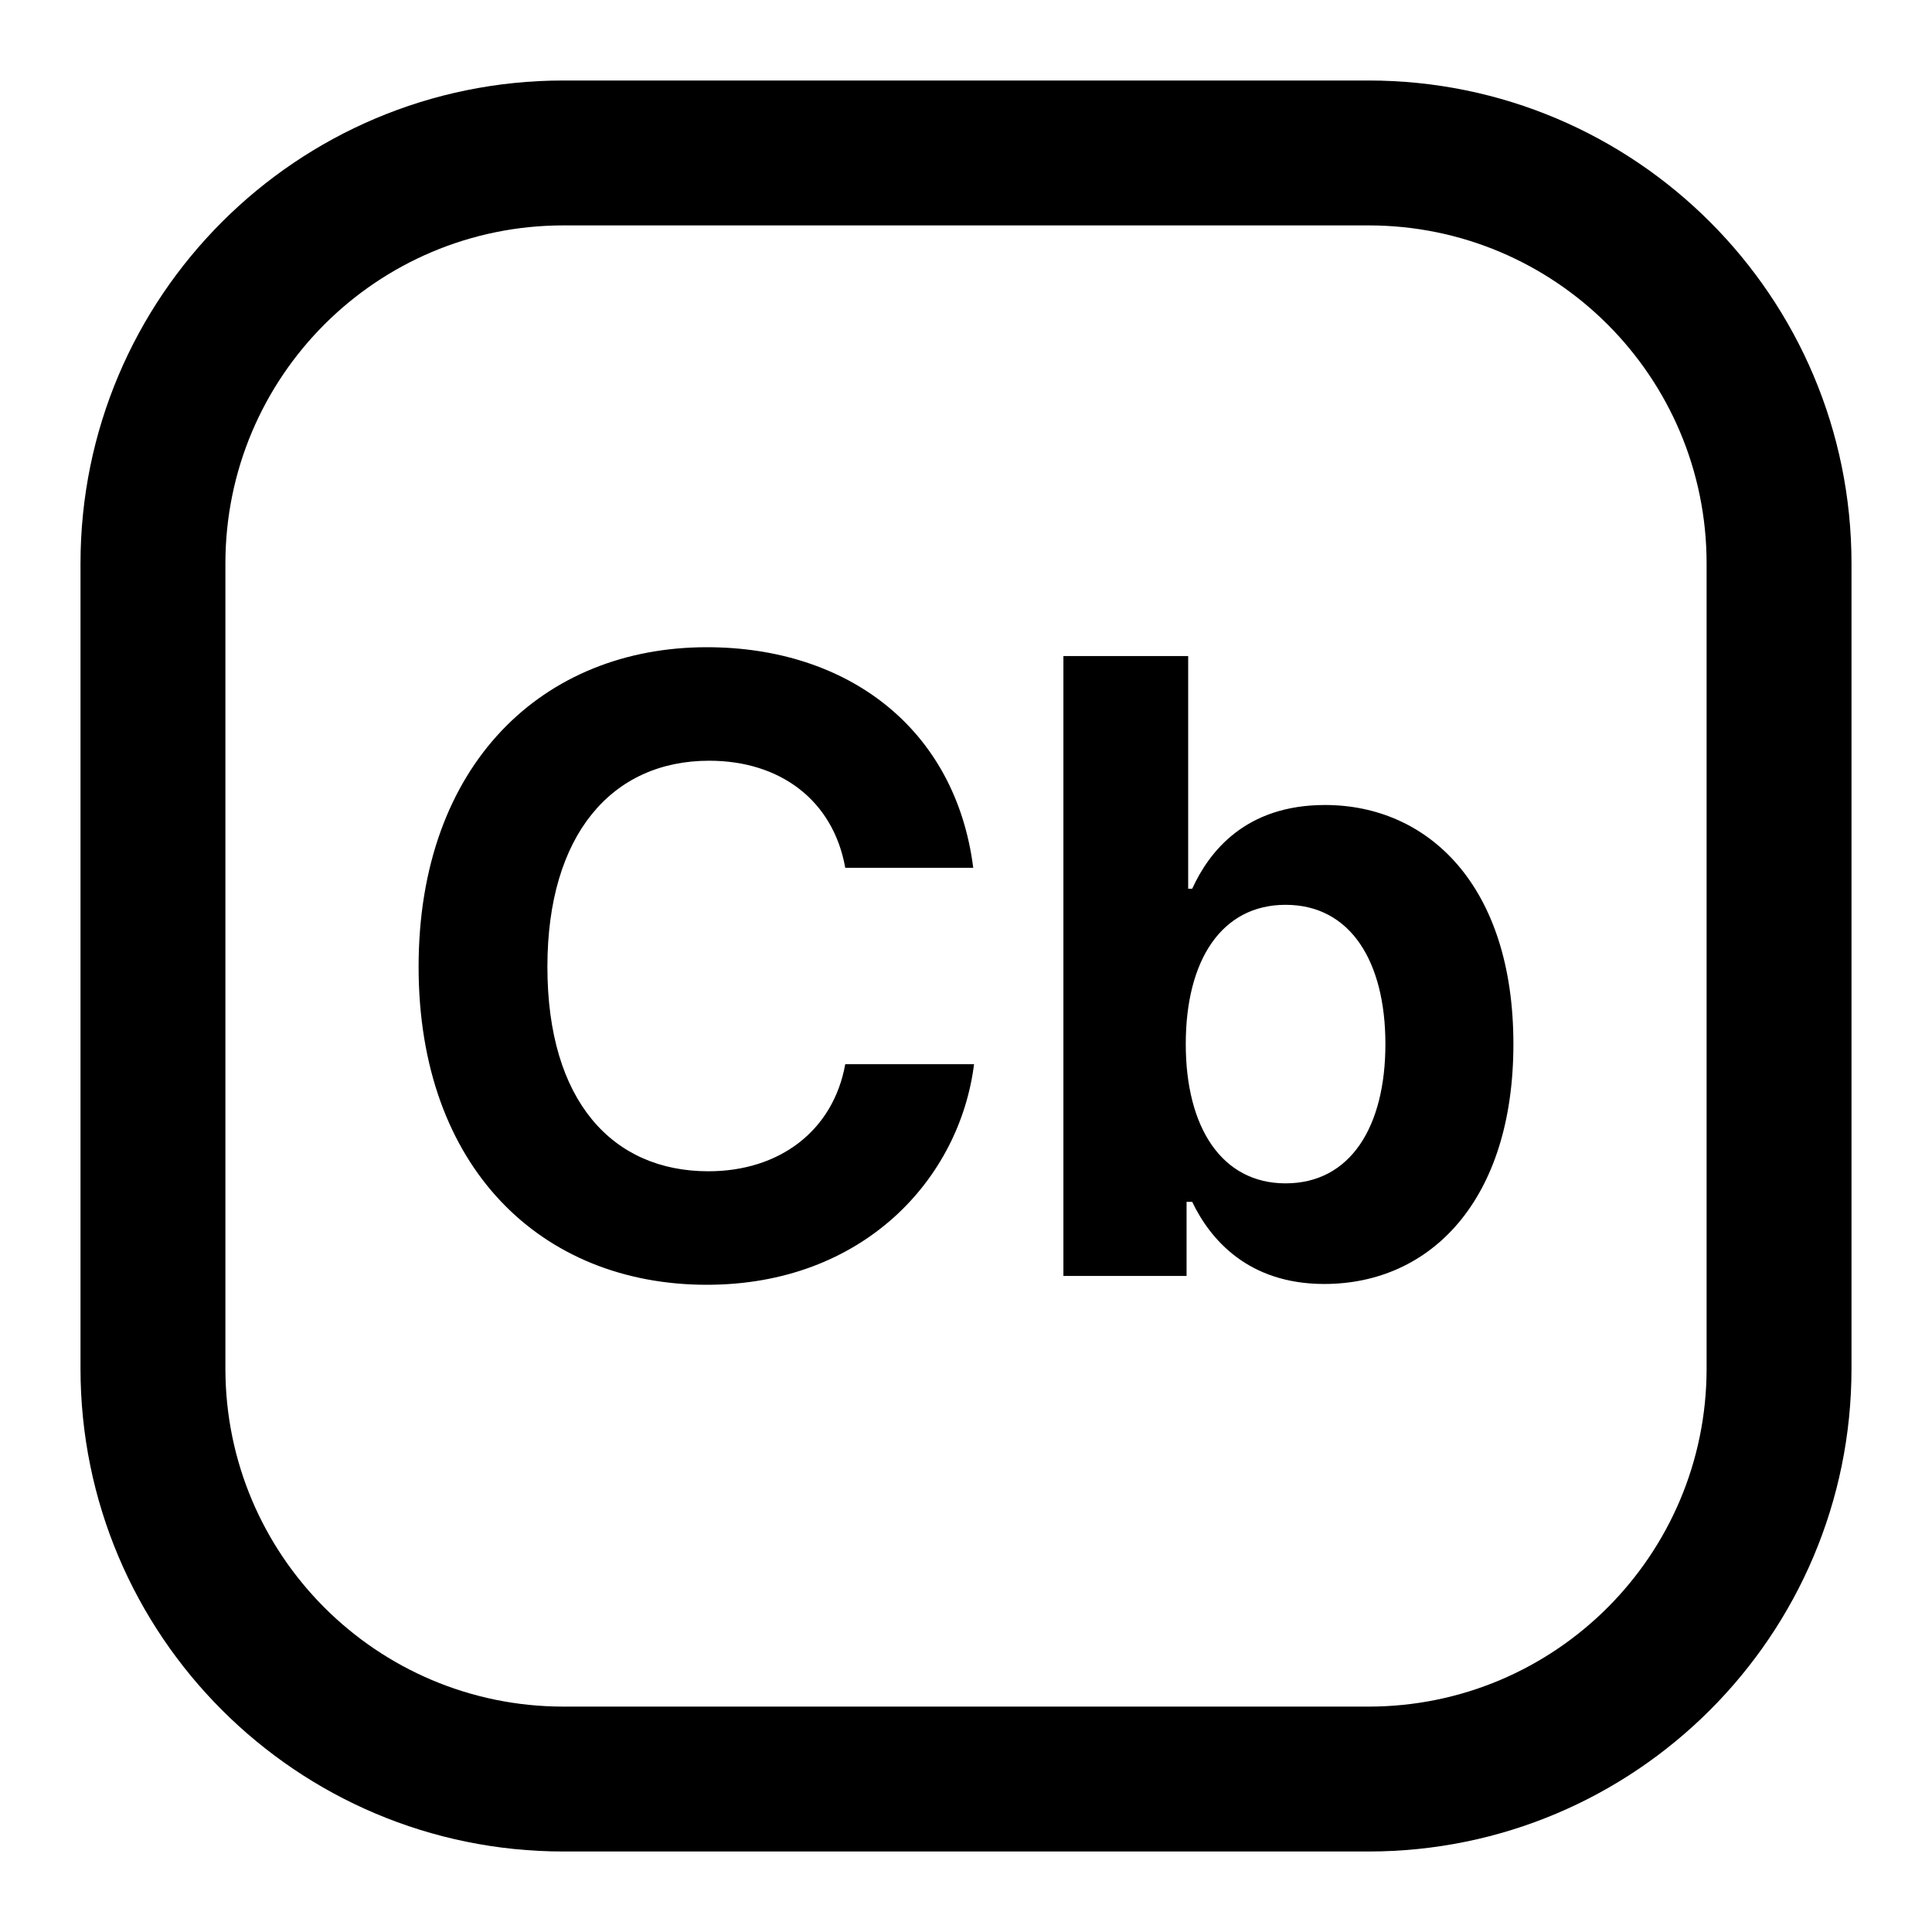
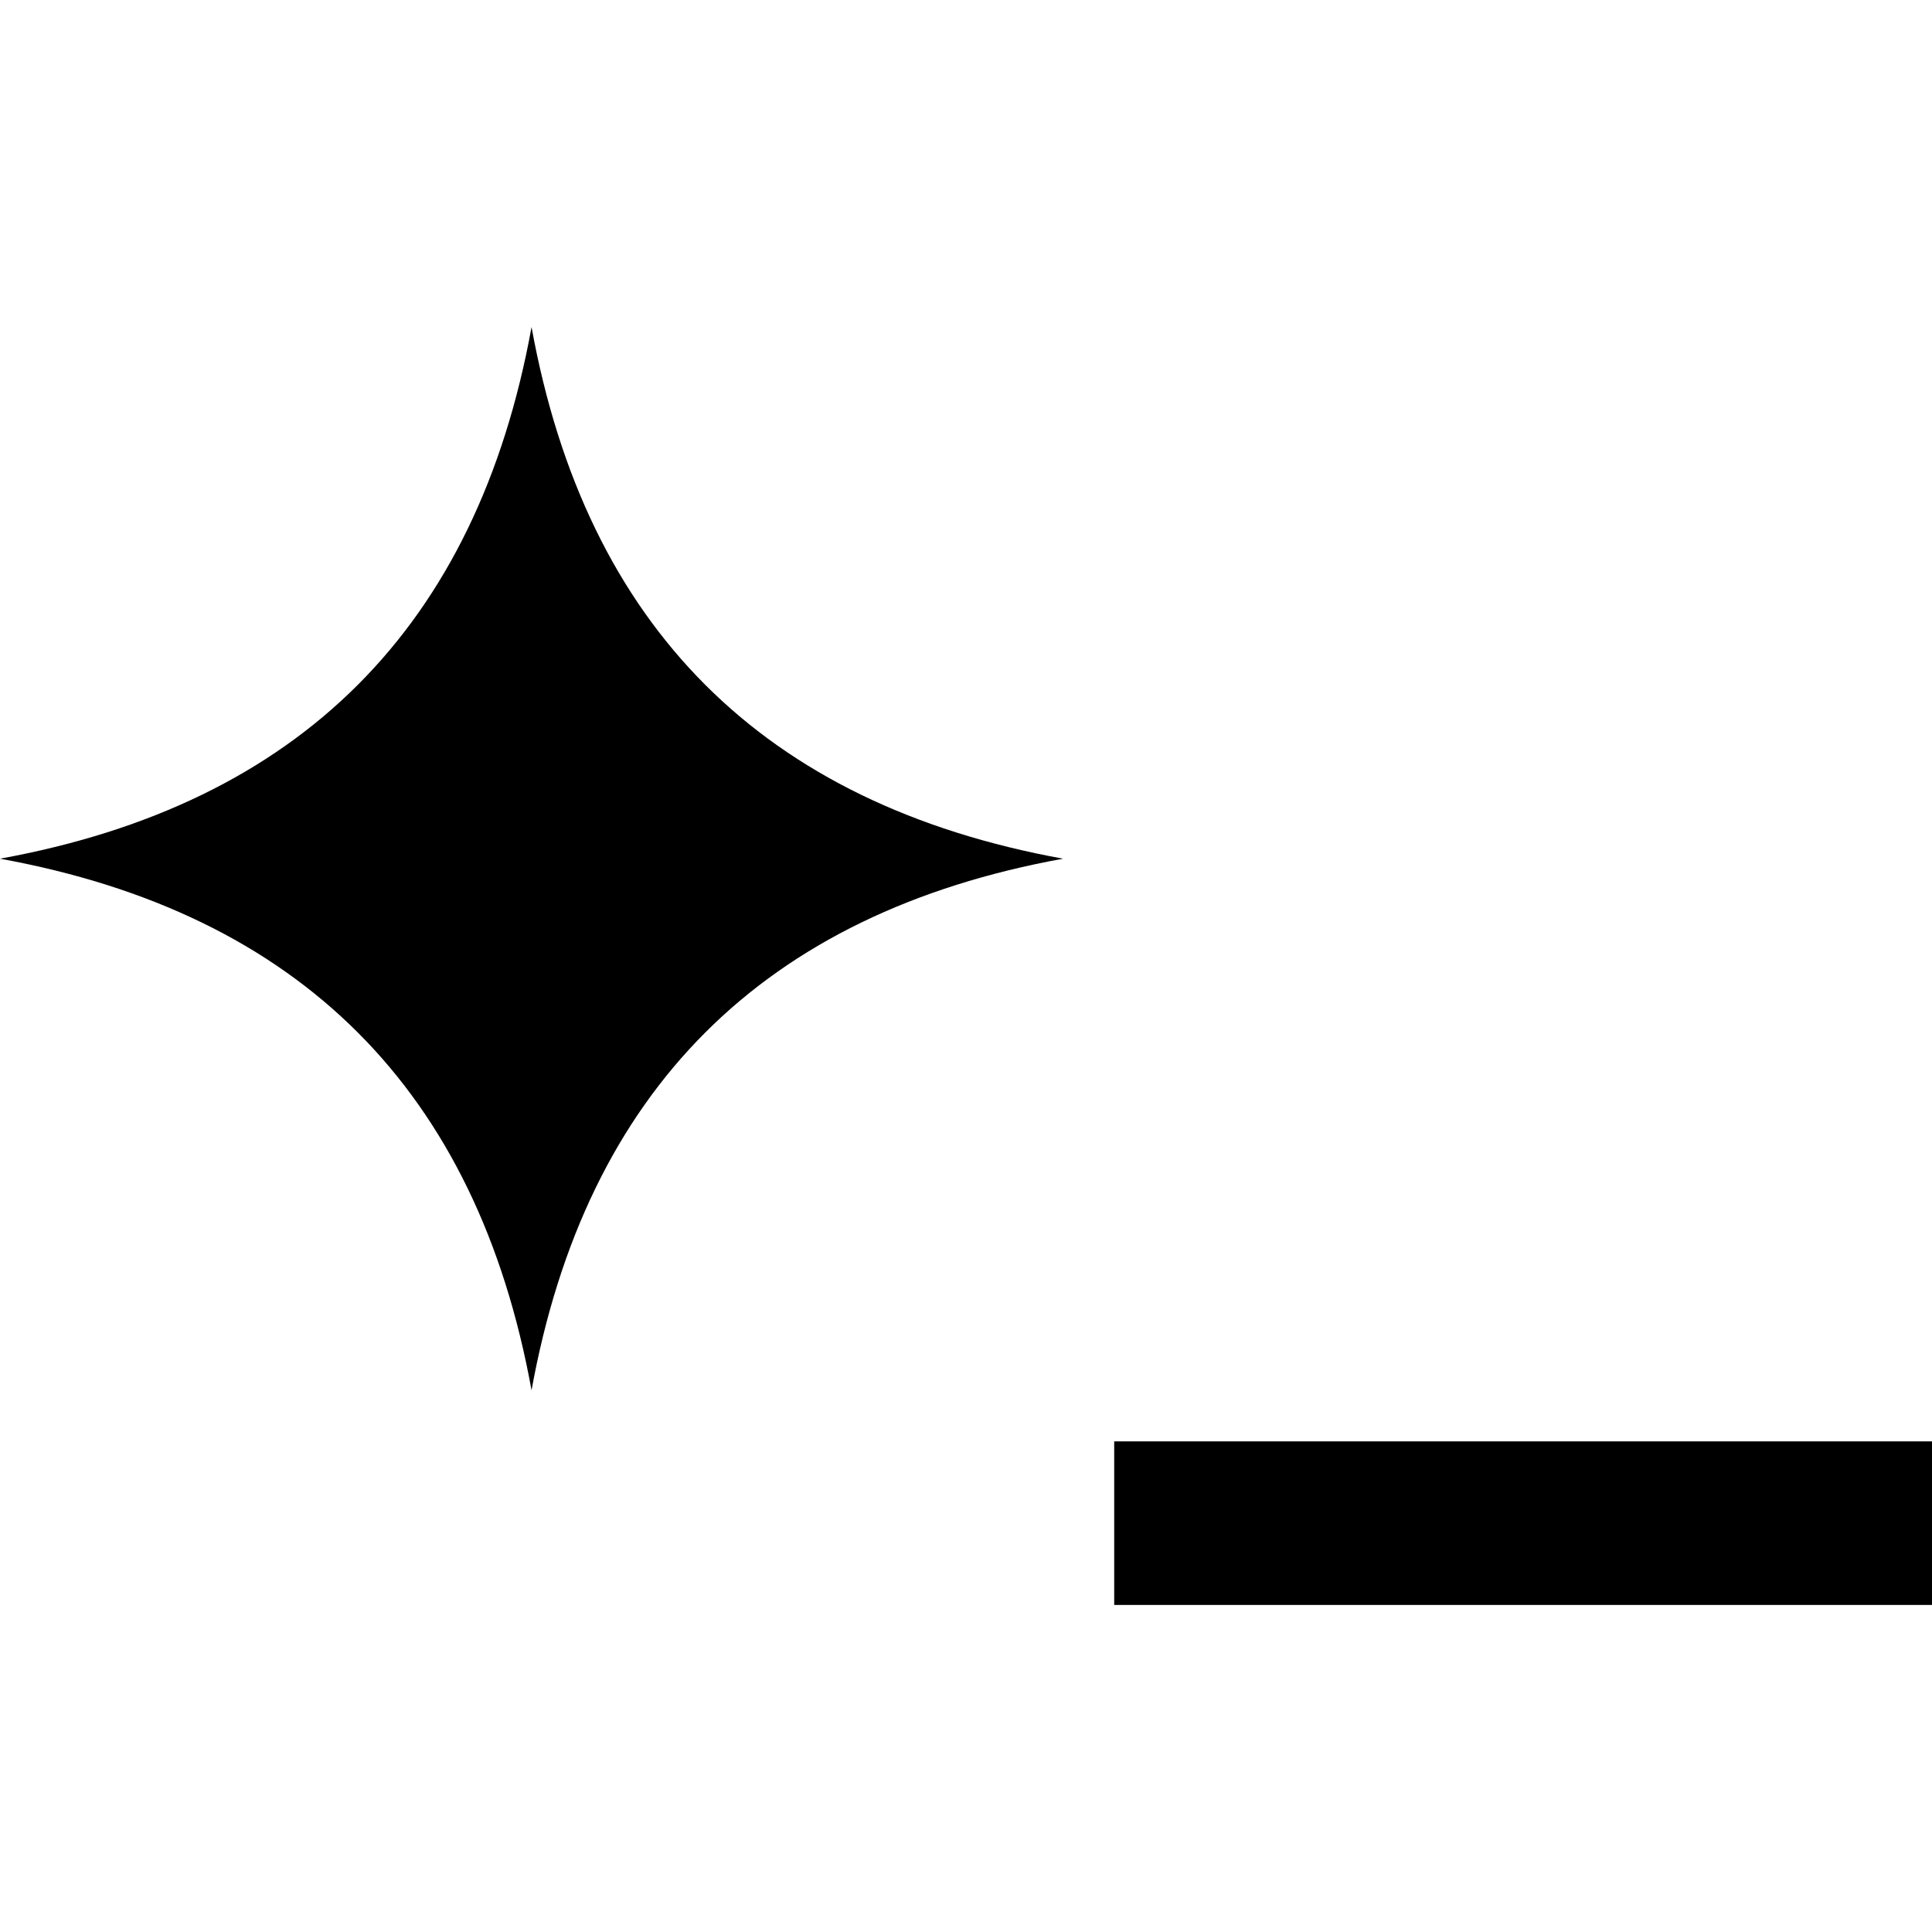
<svg xmlns="http://www.w3.org/2000/svg" width="24" height="24" viewBox="0 0 24 24">
-   <path fill="#000000" fill-rule="evenodd" d="M7,1H17A6,6 0 0 1 23,7V17A6,6 0 0 1 17,23H7A6,6 0 0 1 1,17V7A6,6 0 0 1 7,1ZM7.0,2.8H17.0A4.2,4.2 0 0 1 21.2,7.0V17.0A4.2,4.2 0 0 1 17.0,21.2H7.0A4.2,4.2 0 0 1 2.8,17.0V7.0A4.2,4.2 0 0 1 7.0,2.8Z" />
-   <path fill="#000000" d="M8.78 15.96C10.72 15.96 11.92 14.65 12.1 13.22H10.5C10.35 14.05 9.68 14.55 8.8 14.55C7.61 14.55 6.8 13.68 6.8 12.01C6.8 10.37 7.6 9.45 8.81 9.45C9.69 9.45 10.35 9.94 10.5 10.78H12.09C11.87 9.05 10.53 8.04 8.78 8.04C6.75 8.04 5.2 9.49 5.2 12.01C5.2 14.51 6.73 15.96 8.78 15.96ZM16.45 15.95C17.78 15.95 18.8 14.9 18.8 12.97C18.8 11 17.74 10 16.46 10C15.47 10 15.02 10.58 14.81 11.04H14.76V8.15H13.21V15.85H14.74V14.93H14.81C15.03 15.39 15.5 15.95 16.45 15.95ZM15.97 14.7C15.18 14.7 14.73 14.01 14.73 12.97C14.73 11.92 15.18 11.24 15.97 11.24C16.78 11.24 17.21 11.95 17.21 12.97C17.21 13.99 16.78 14.7 15.97 14.7Z" />
+   <path fill="#000000" d="M6.603 4.063Q7.619 9.651 13.206 10.667Q7.619 11.683 6.603 17.27Q5.587 11.683 0 10.667Q5.587 9.651 6.603 4.063ZM13.841 17.905H24V19.937H13.841Z" />
</svg>
